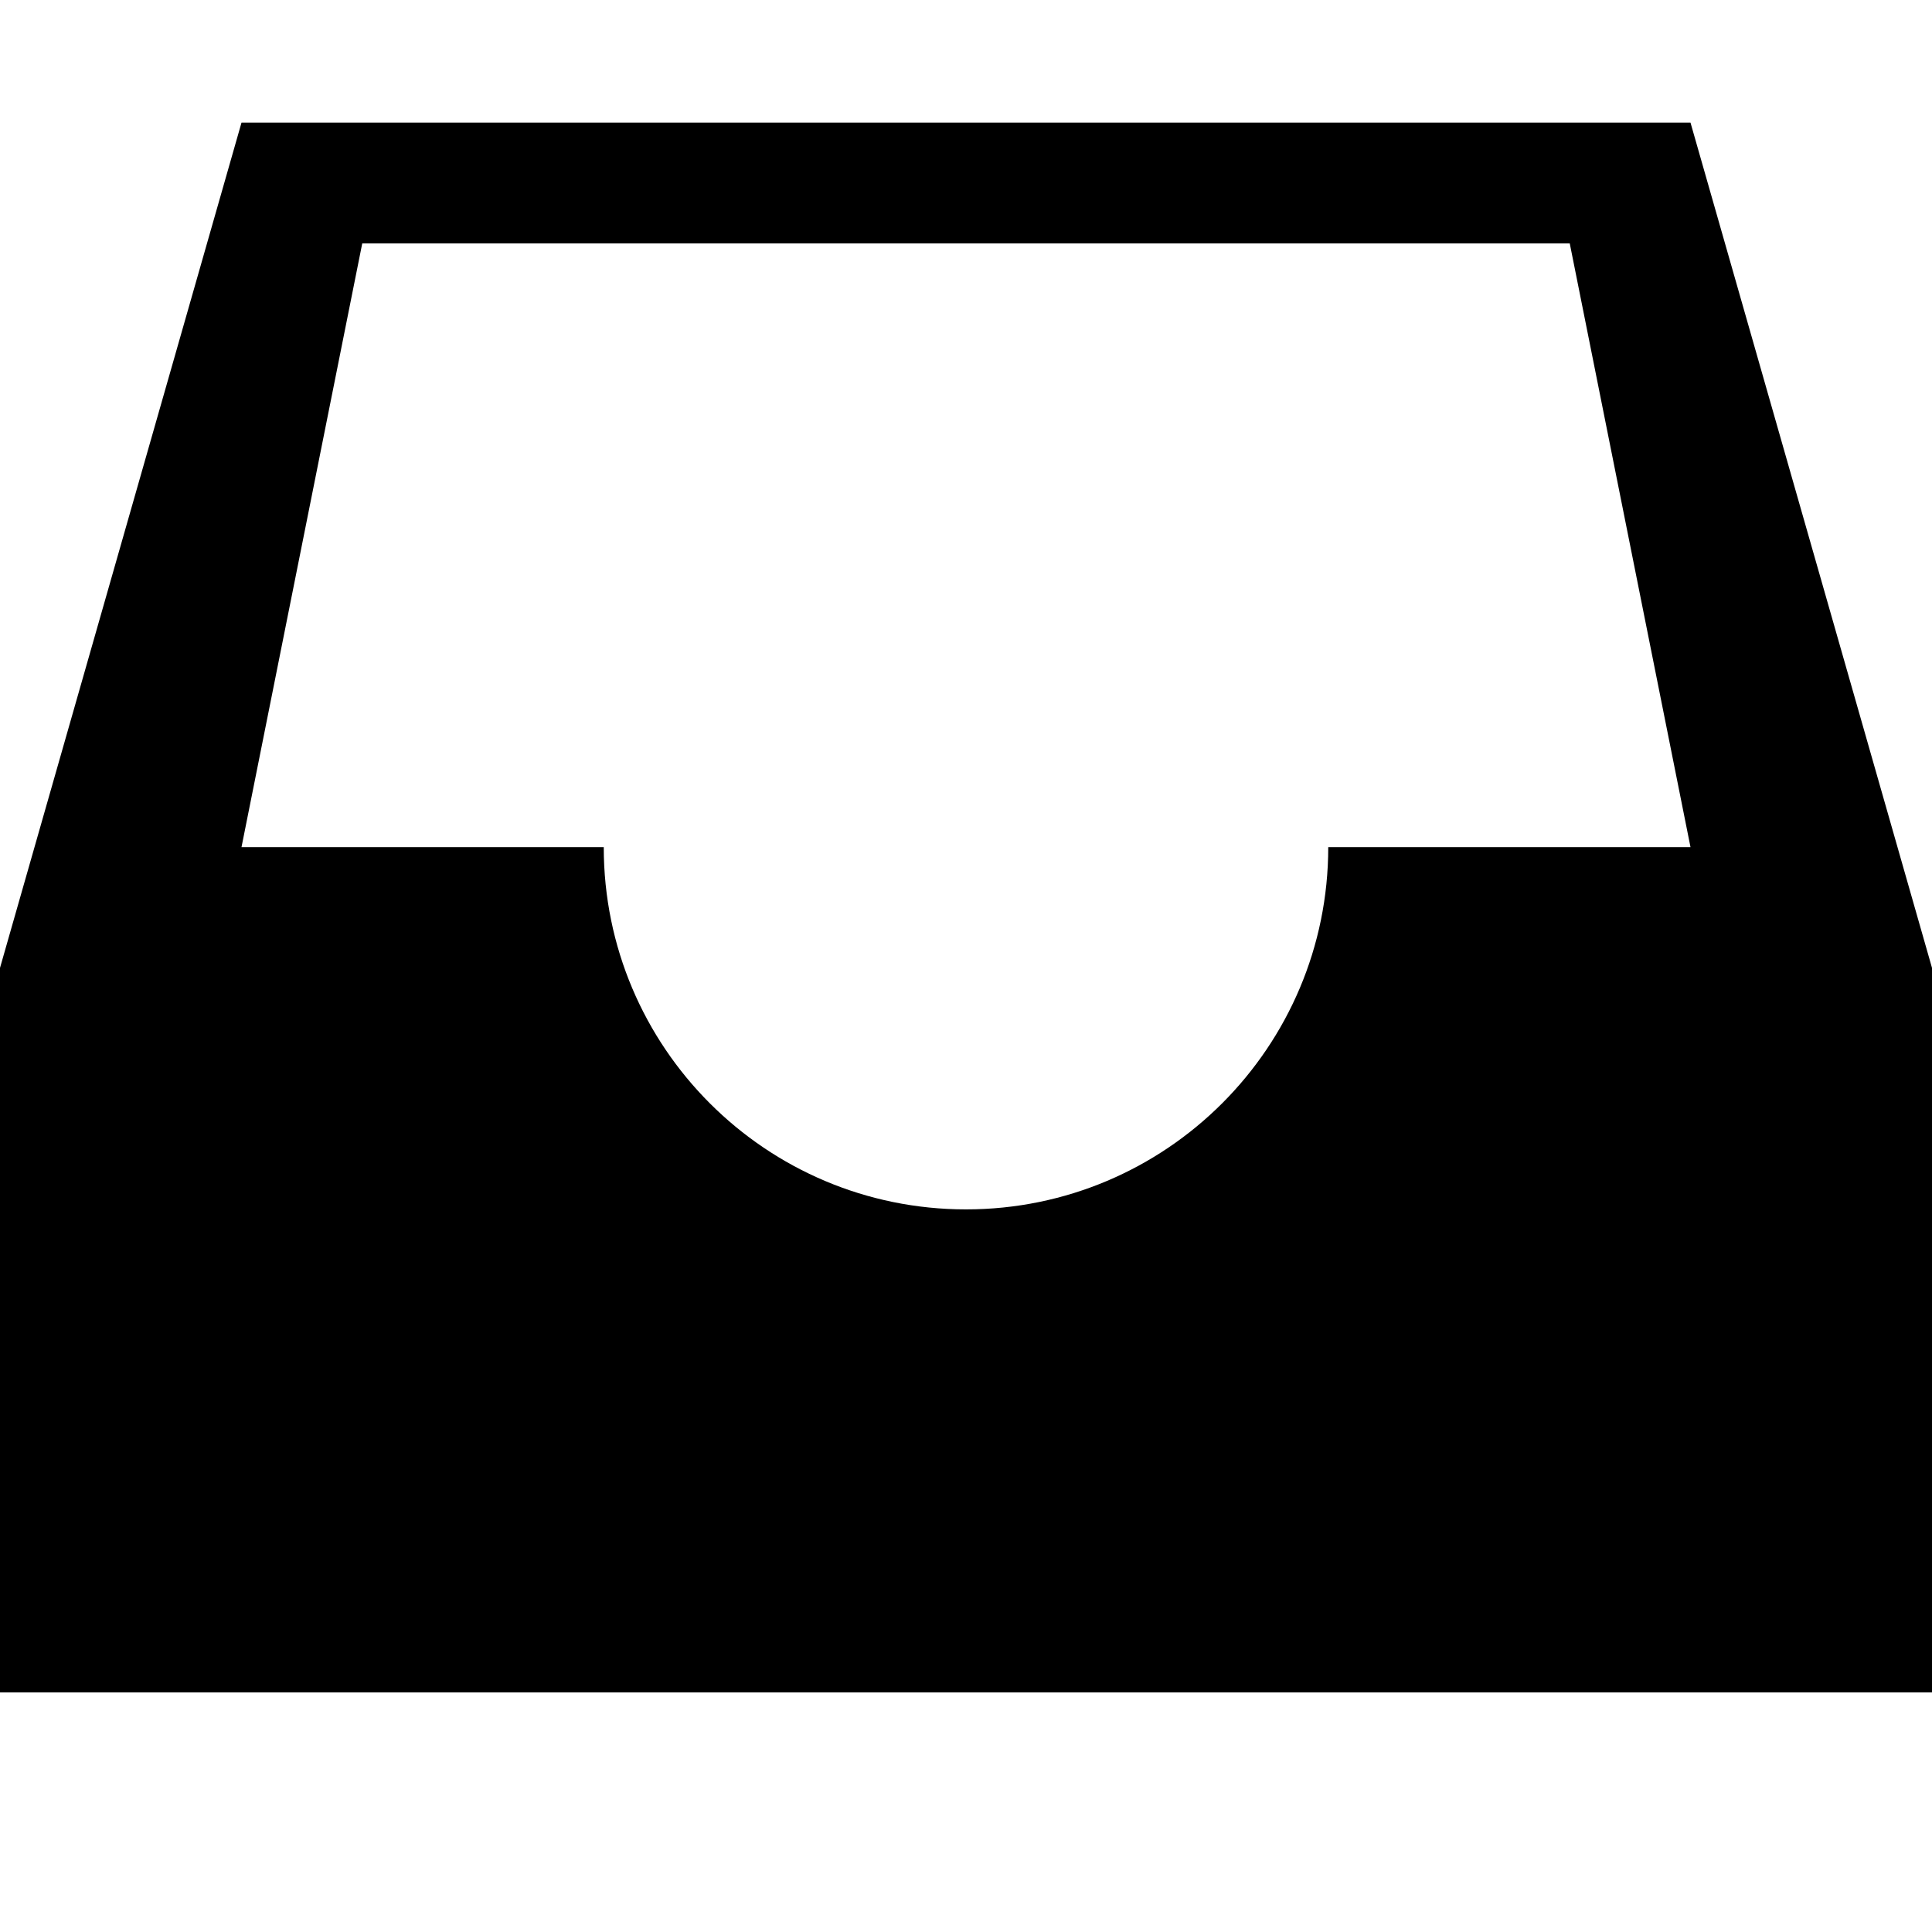
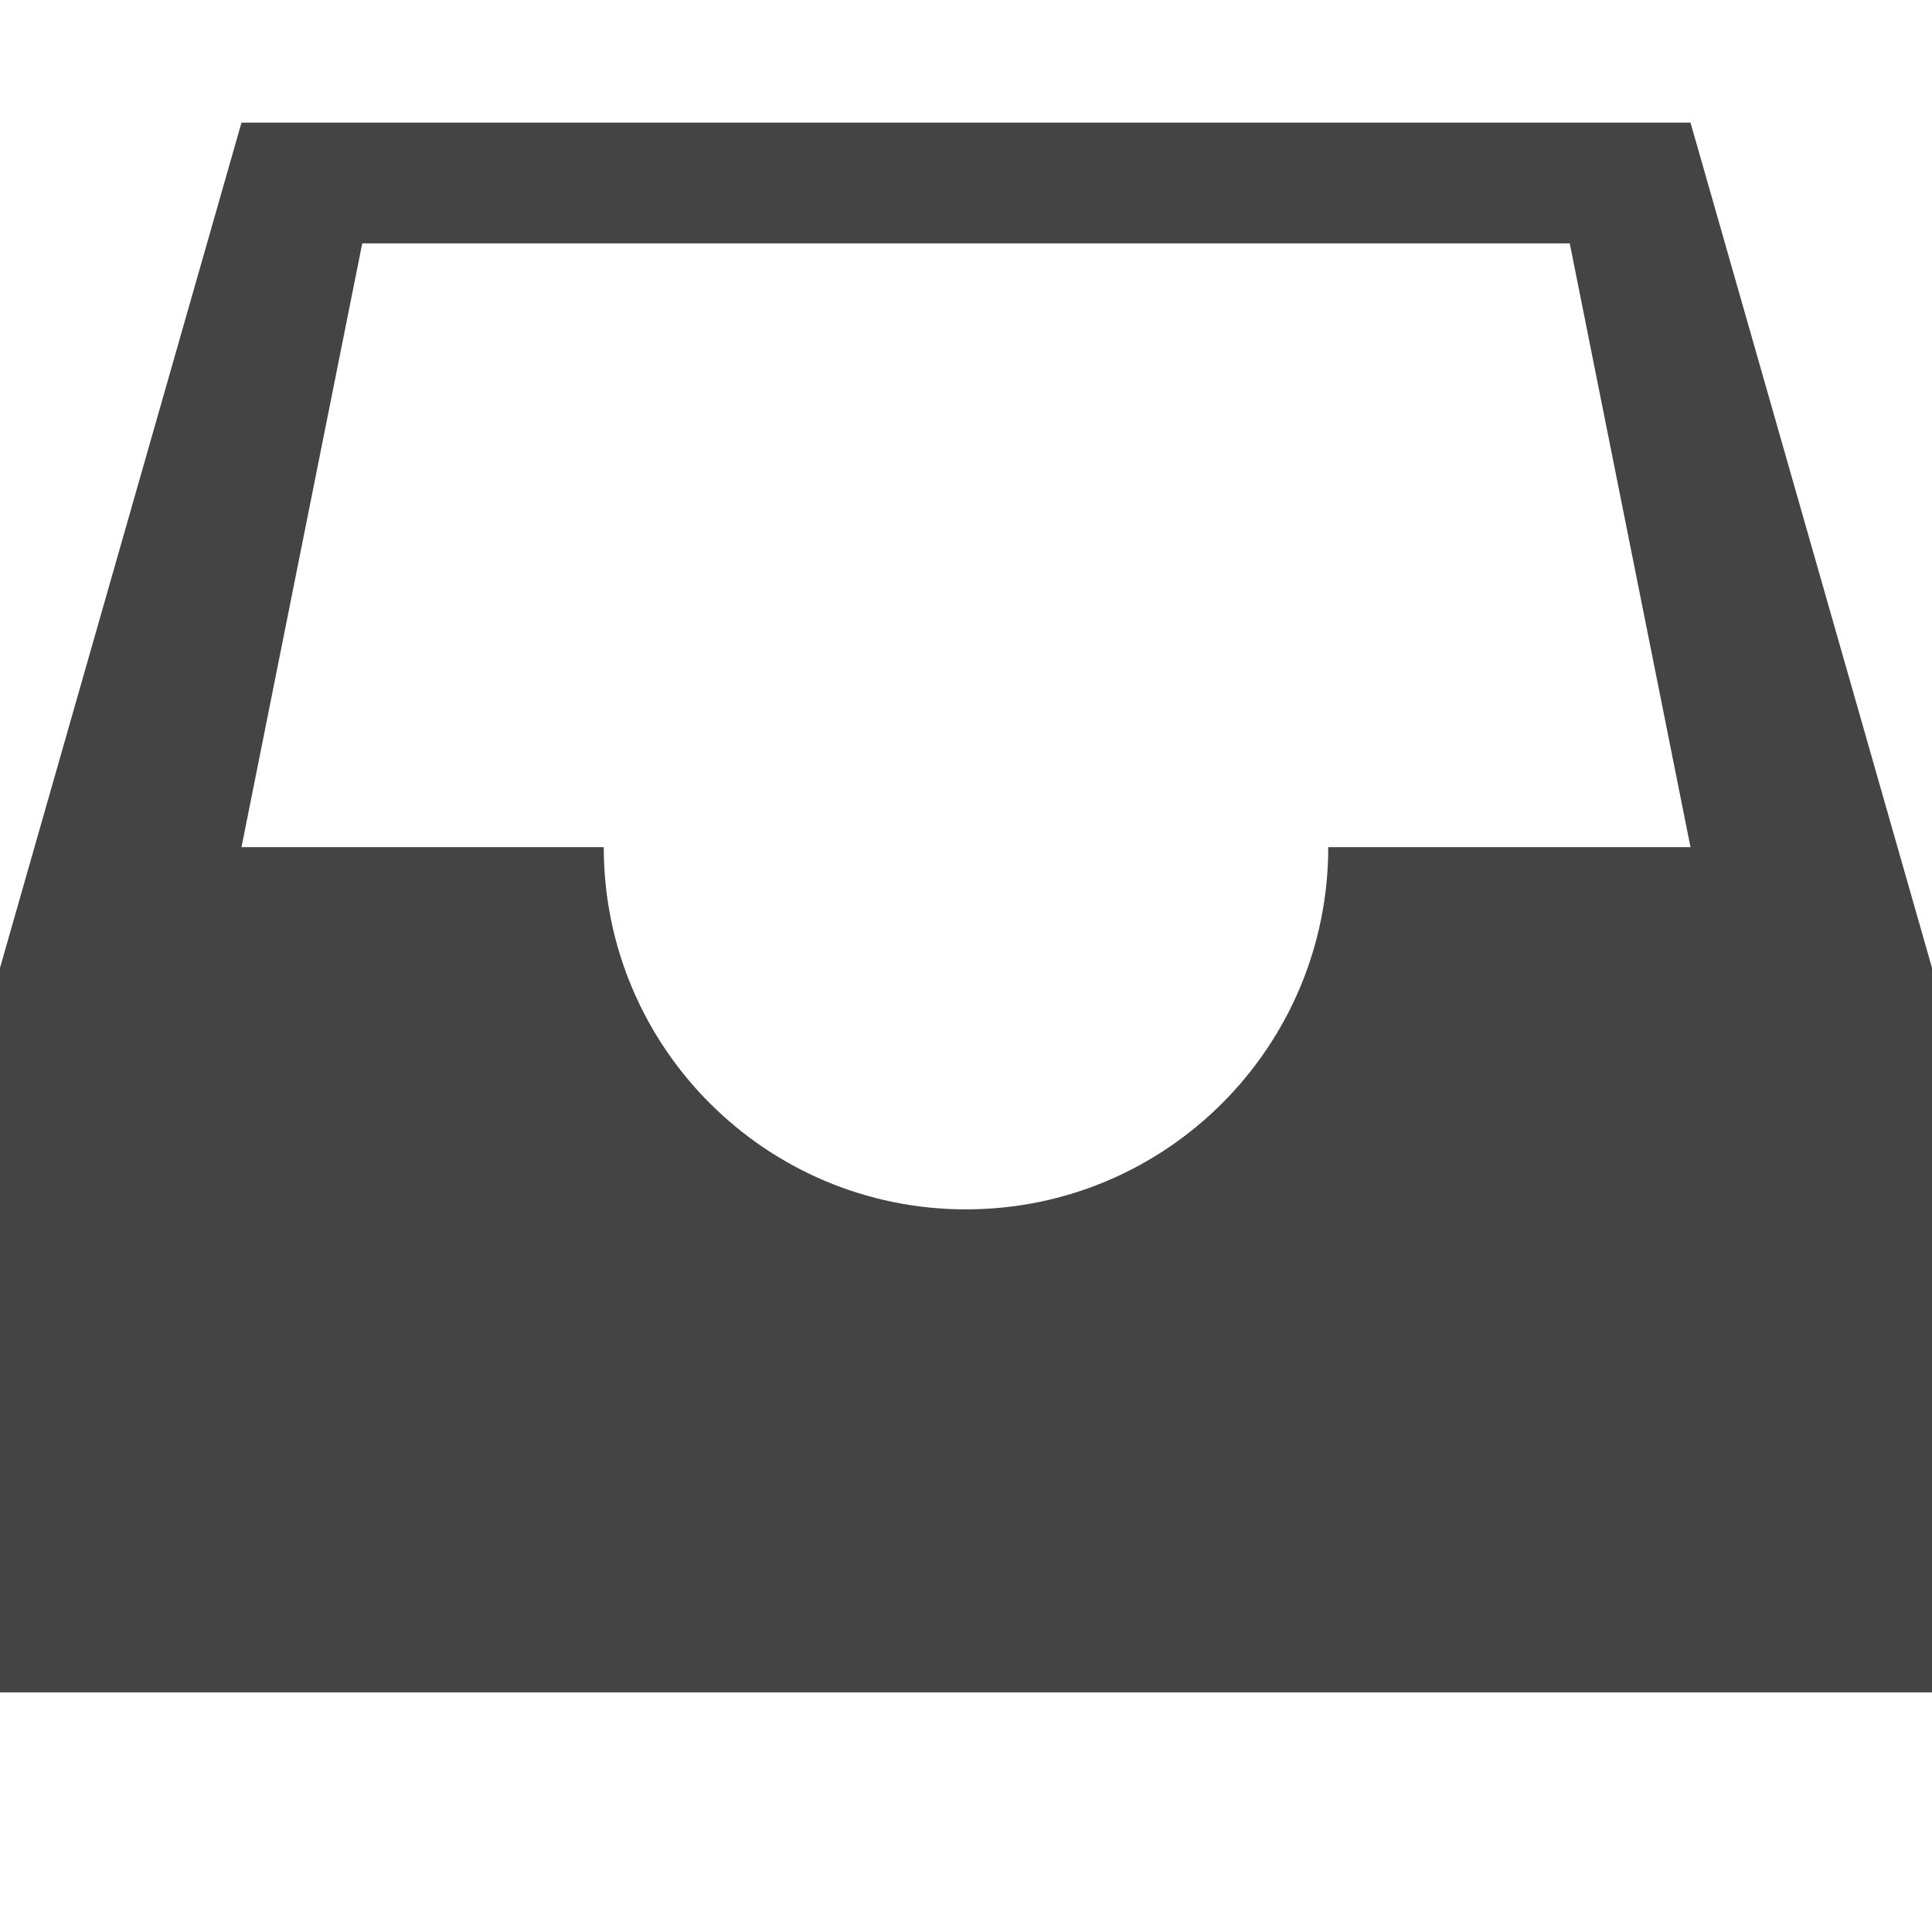
- <svg xmlns="http://www.w3.org/2000/svg" width="2048" height="2048" viewBox="0 0 2048 2048">
-   <path d="M1792 130H256L0 1026v768h2048v-768l-256-896zm-384 768c0 212.125-171.875 384-384 384s-384-171.875-384-384H256l128-640h1280l128 640h-384z" />
+ <svg xmlns="http://www.w3.org/2000/svg" version="1.1" width="32" height="32" viewBox="0 0 32 32">
+   <path fill="#444" d="M28 2.031h-24l-4 14v12h32v-12l-4-14zM22 14.031c0 3.314-2.686 6-6 6s-6-2.686-6-6h-6l2-10h20l2 10h-6z" />
</svg>
